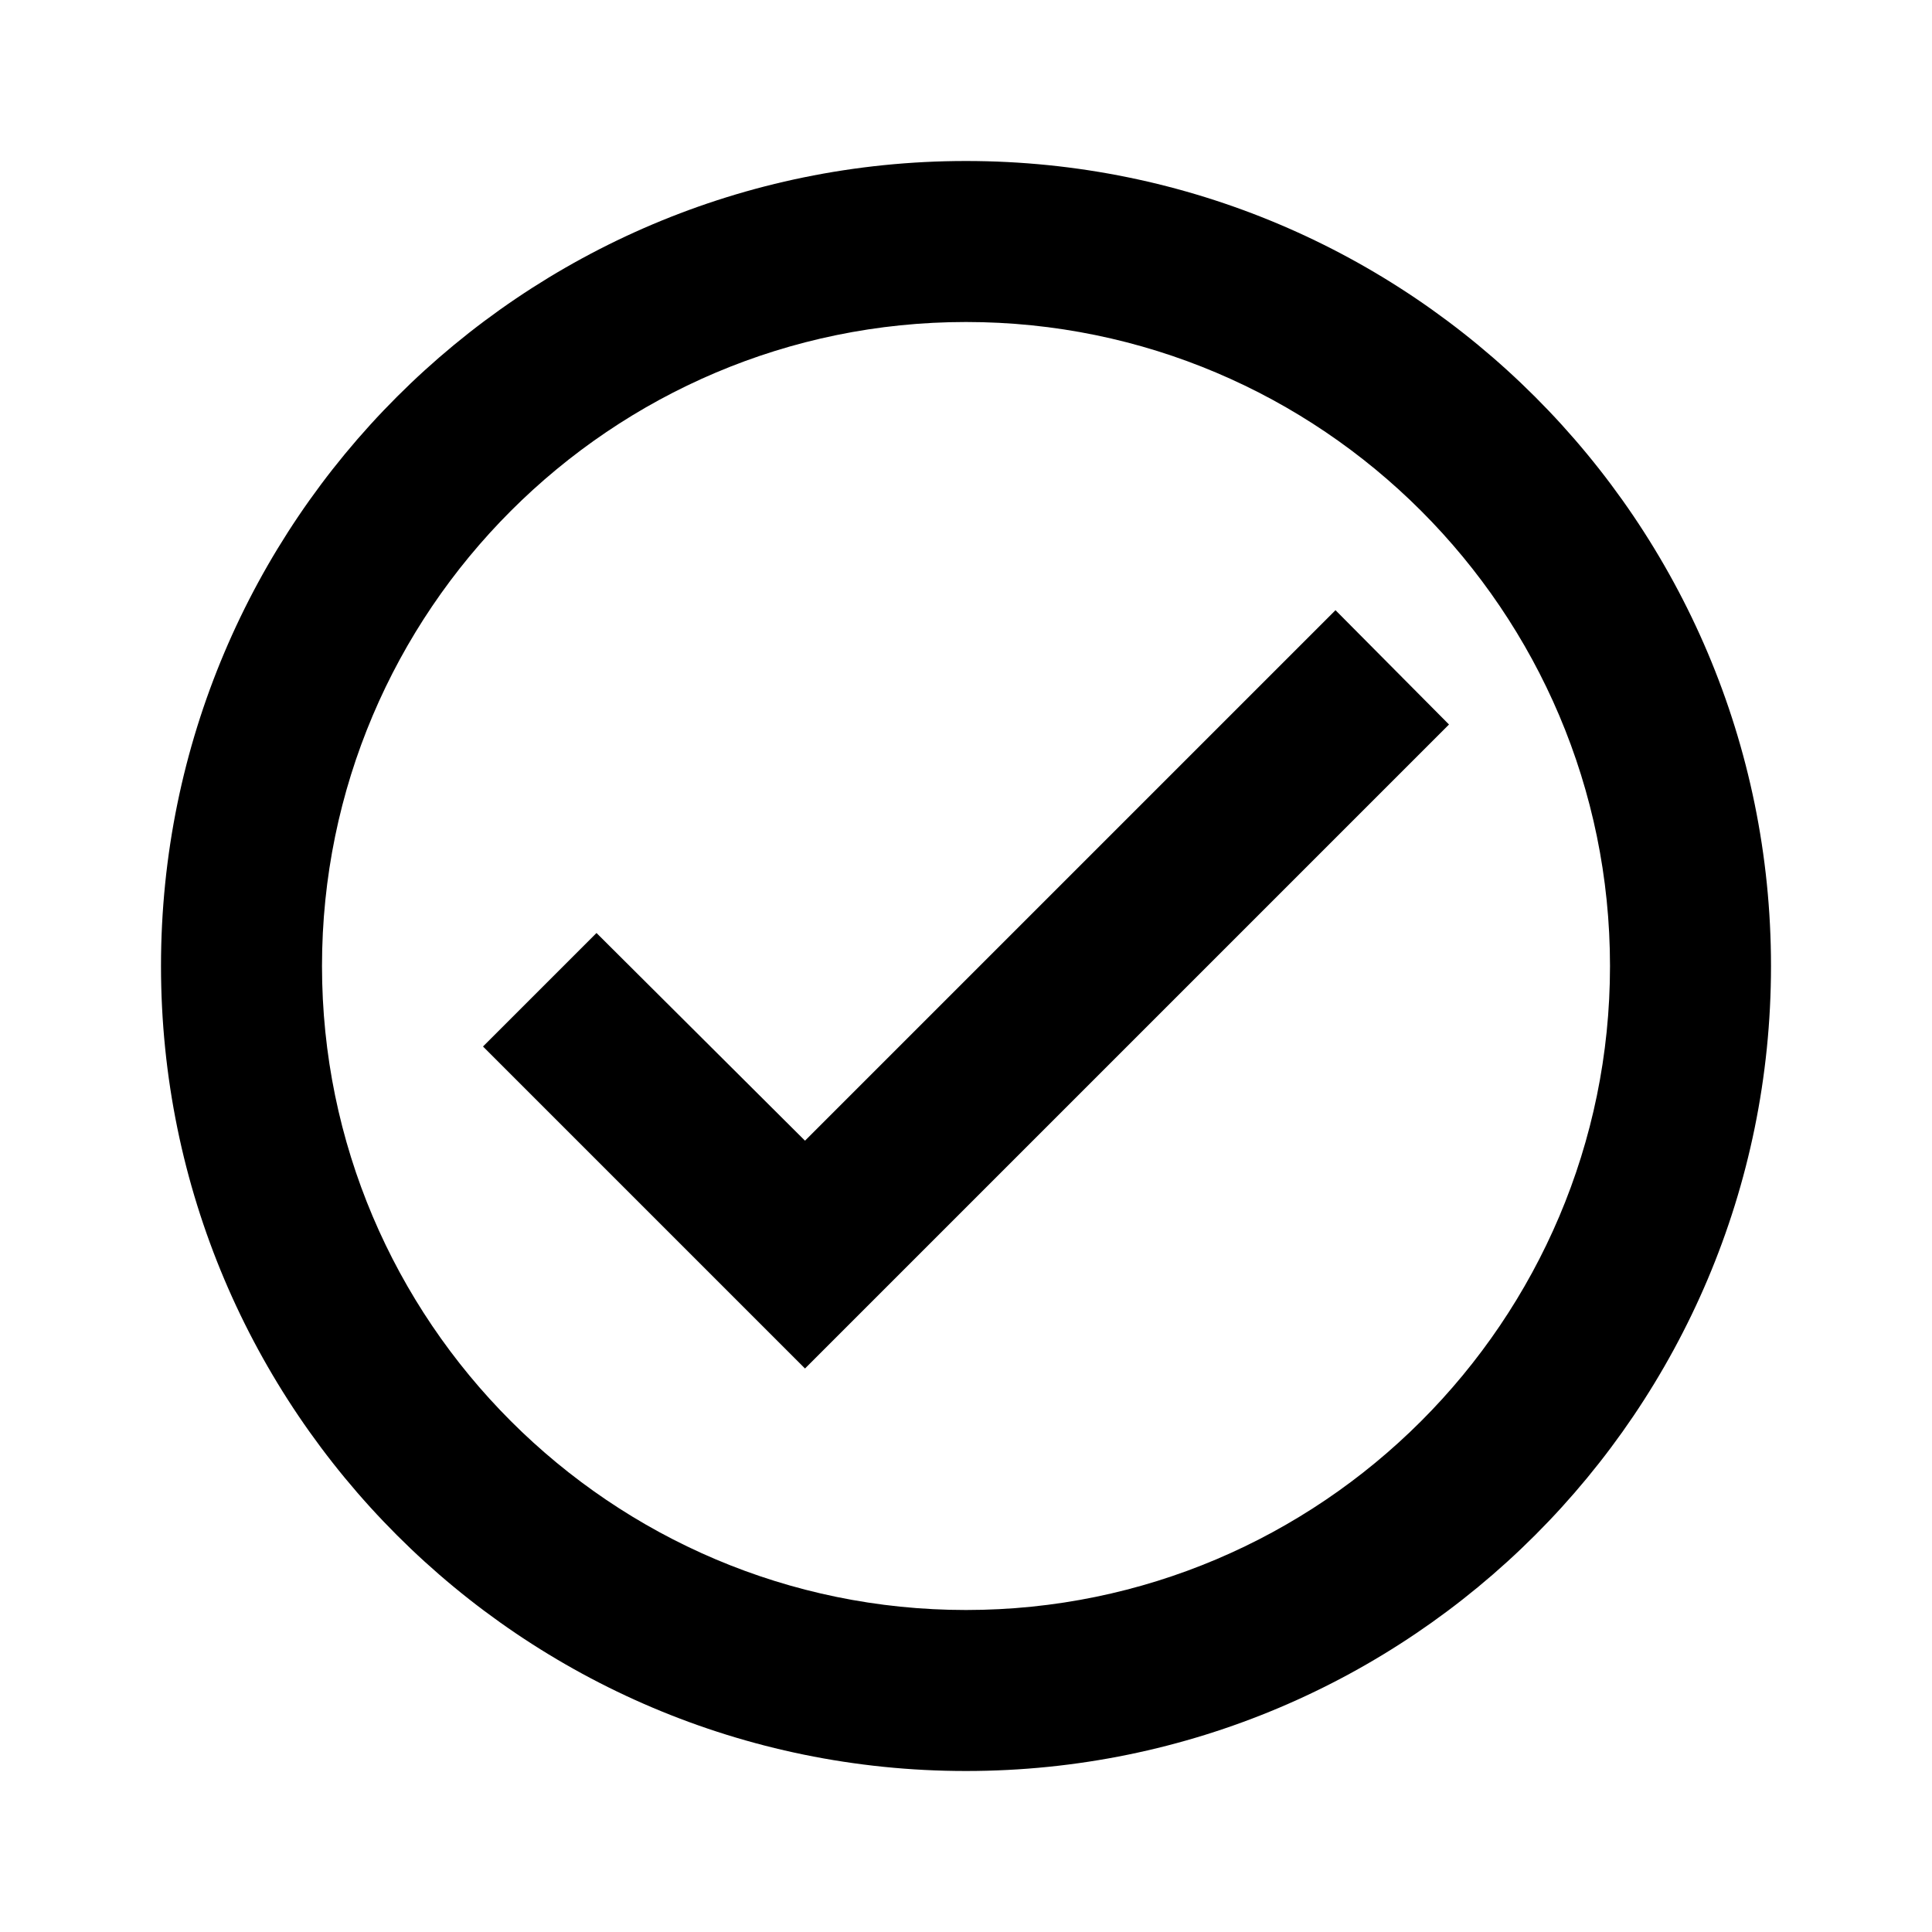
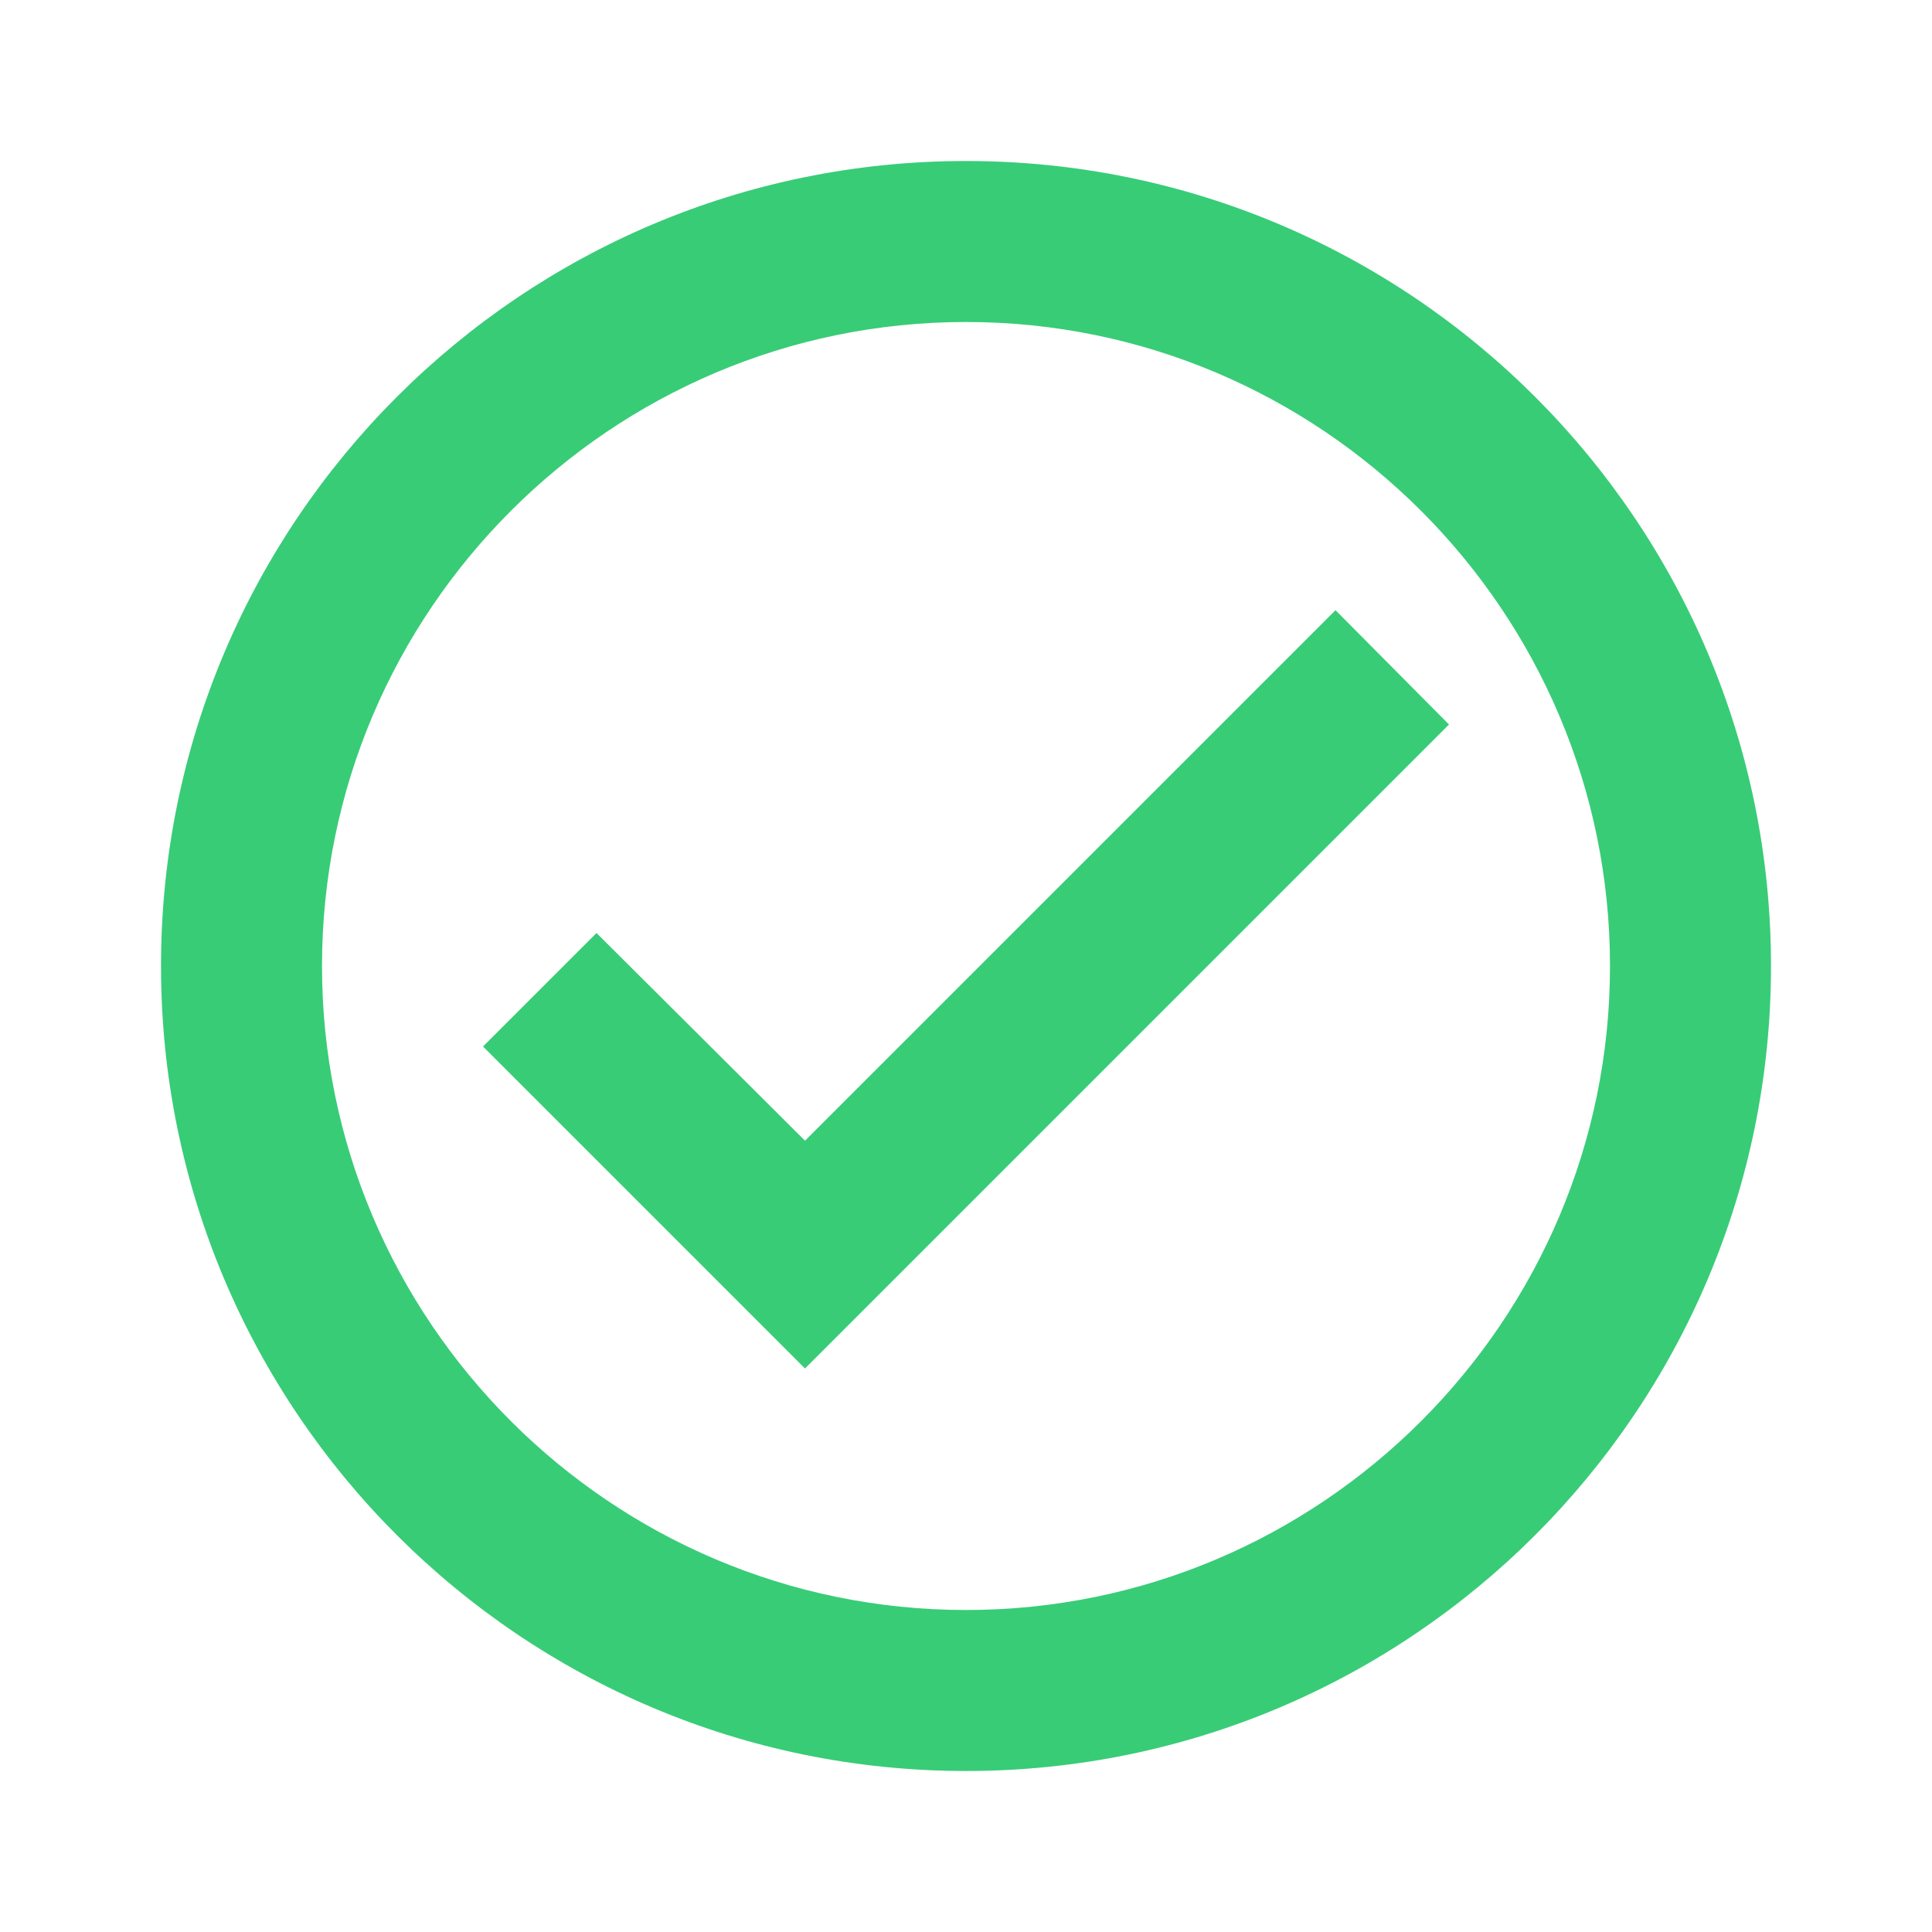
- <svg xmlns="http://www.w3.org/2000/svg" height="24px" viewBox="0 0 24 24" width="24px" fill="#000000">
+ <svg xmlns="http://www.w3.org/2000/svg" height="20px" viewBox="0 0 24 24" width="20px" fill="#38CC77">
  <path d="M0 0h24v24H0V0z" fill="none" />
  <path d="M12 2C6.48 2 2 6.48 2 12s4.48 10 10 10 10-4.48 10-10S17.52 2 12 2zm0 18c-4.41 0-8-3.59-8-8s3.59-8 8-8 8 3.59 8 8-3.59 8-8 8zm4.59-12.42L10 14.17l-2.59-2.58L6 13l4 4 8-8z" />
</svg>
